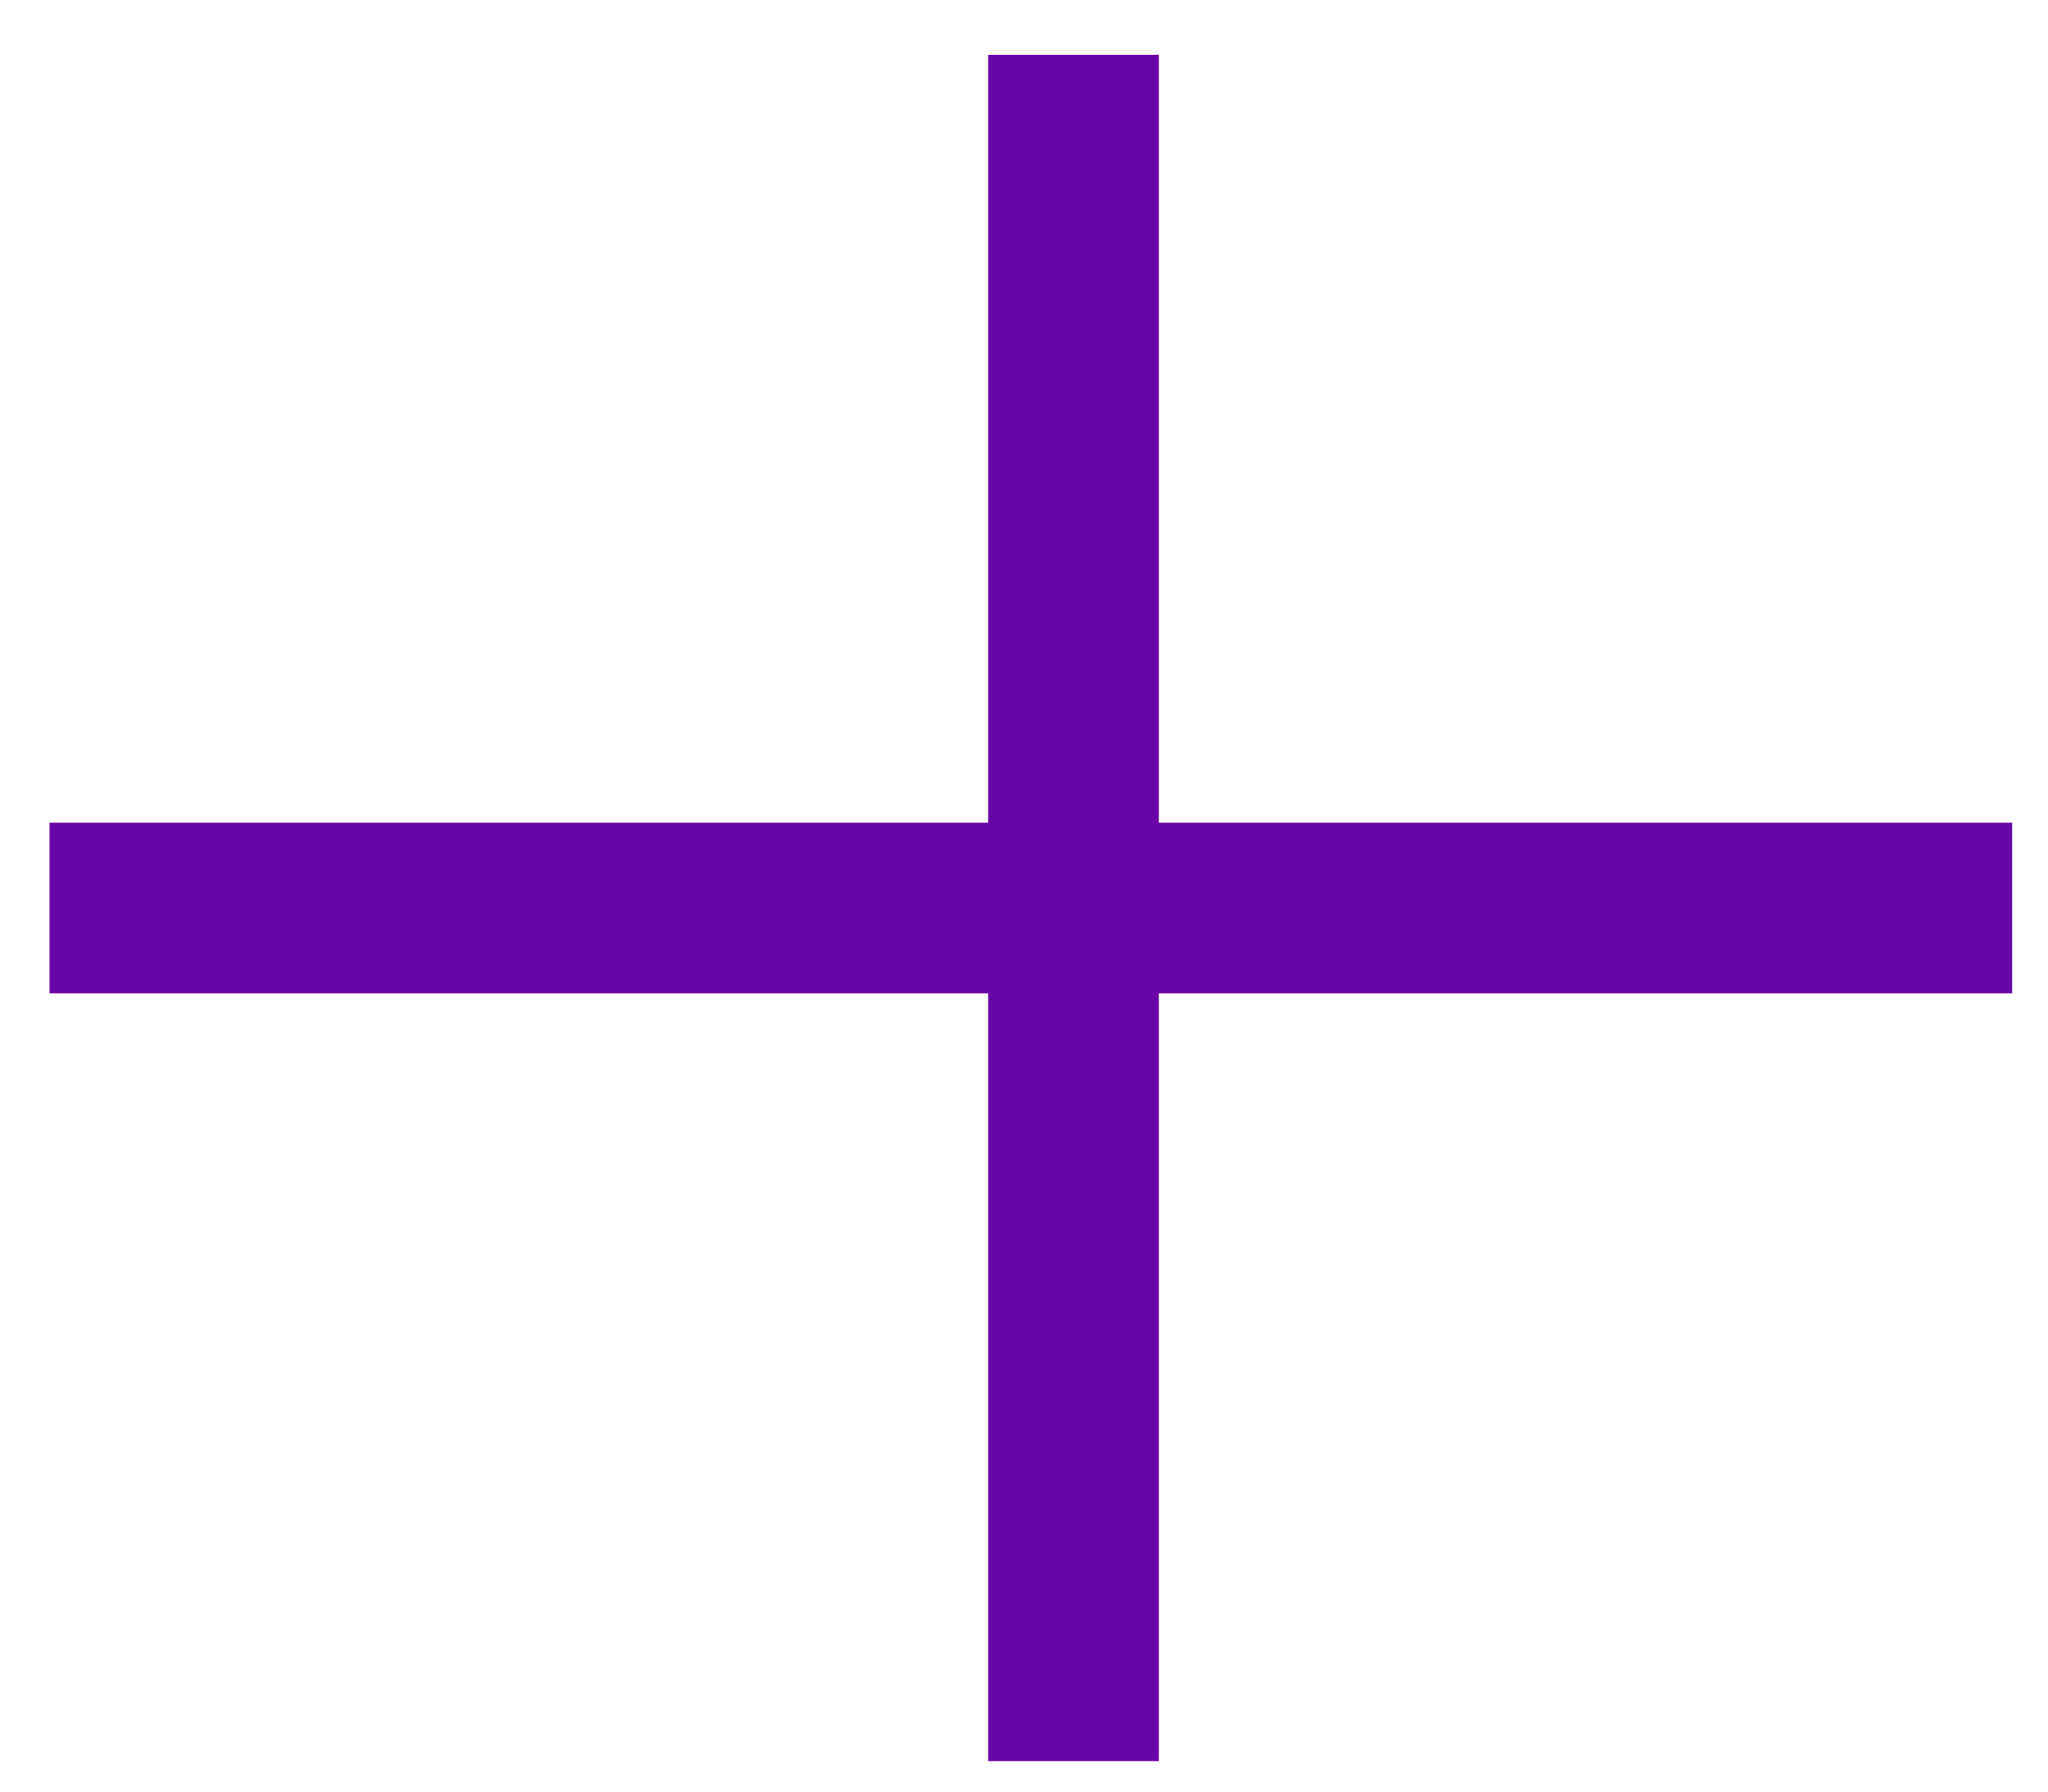
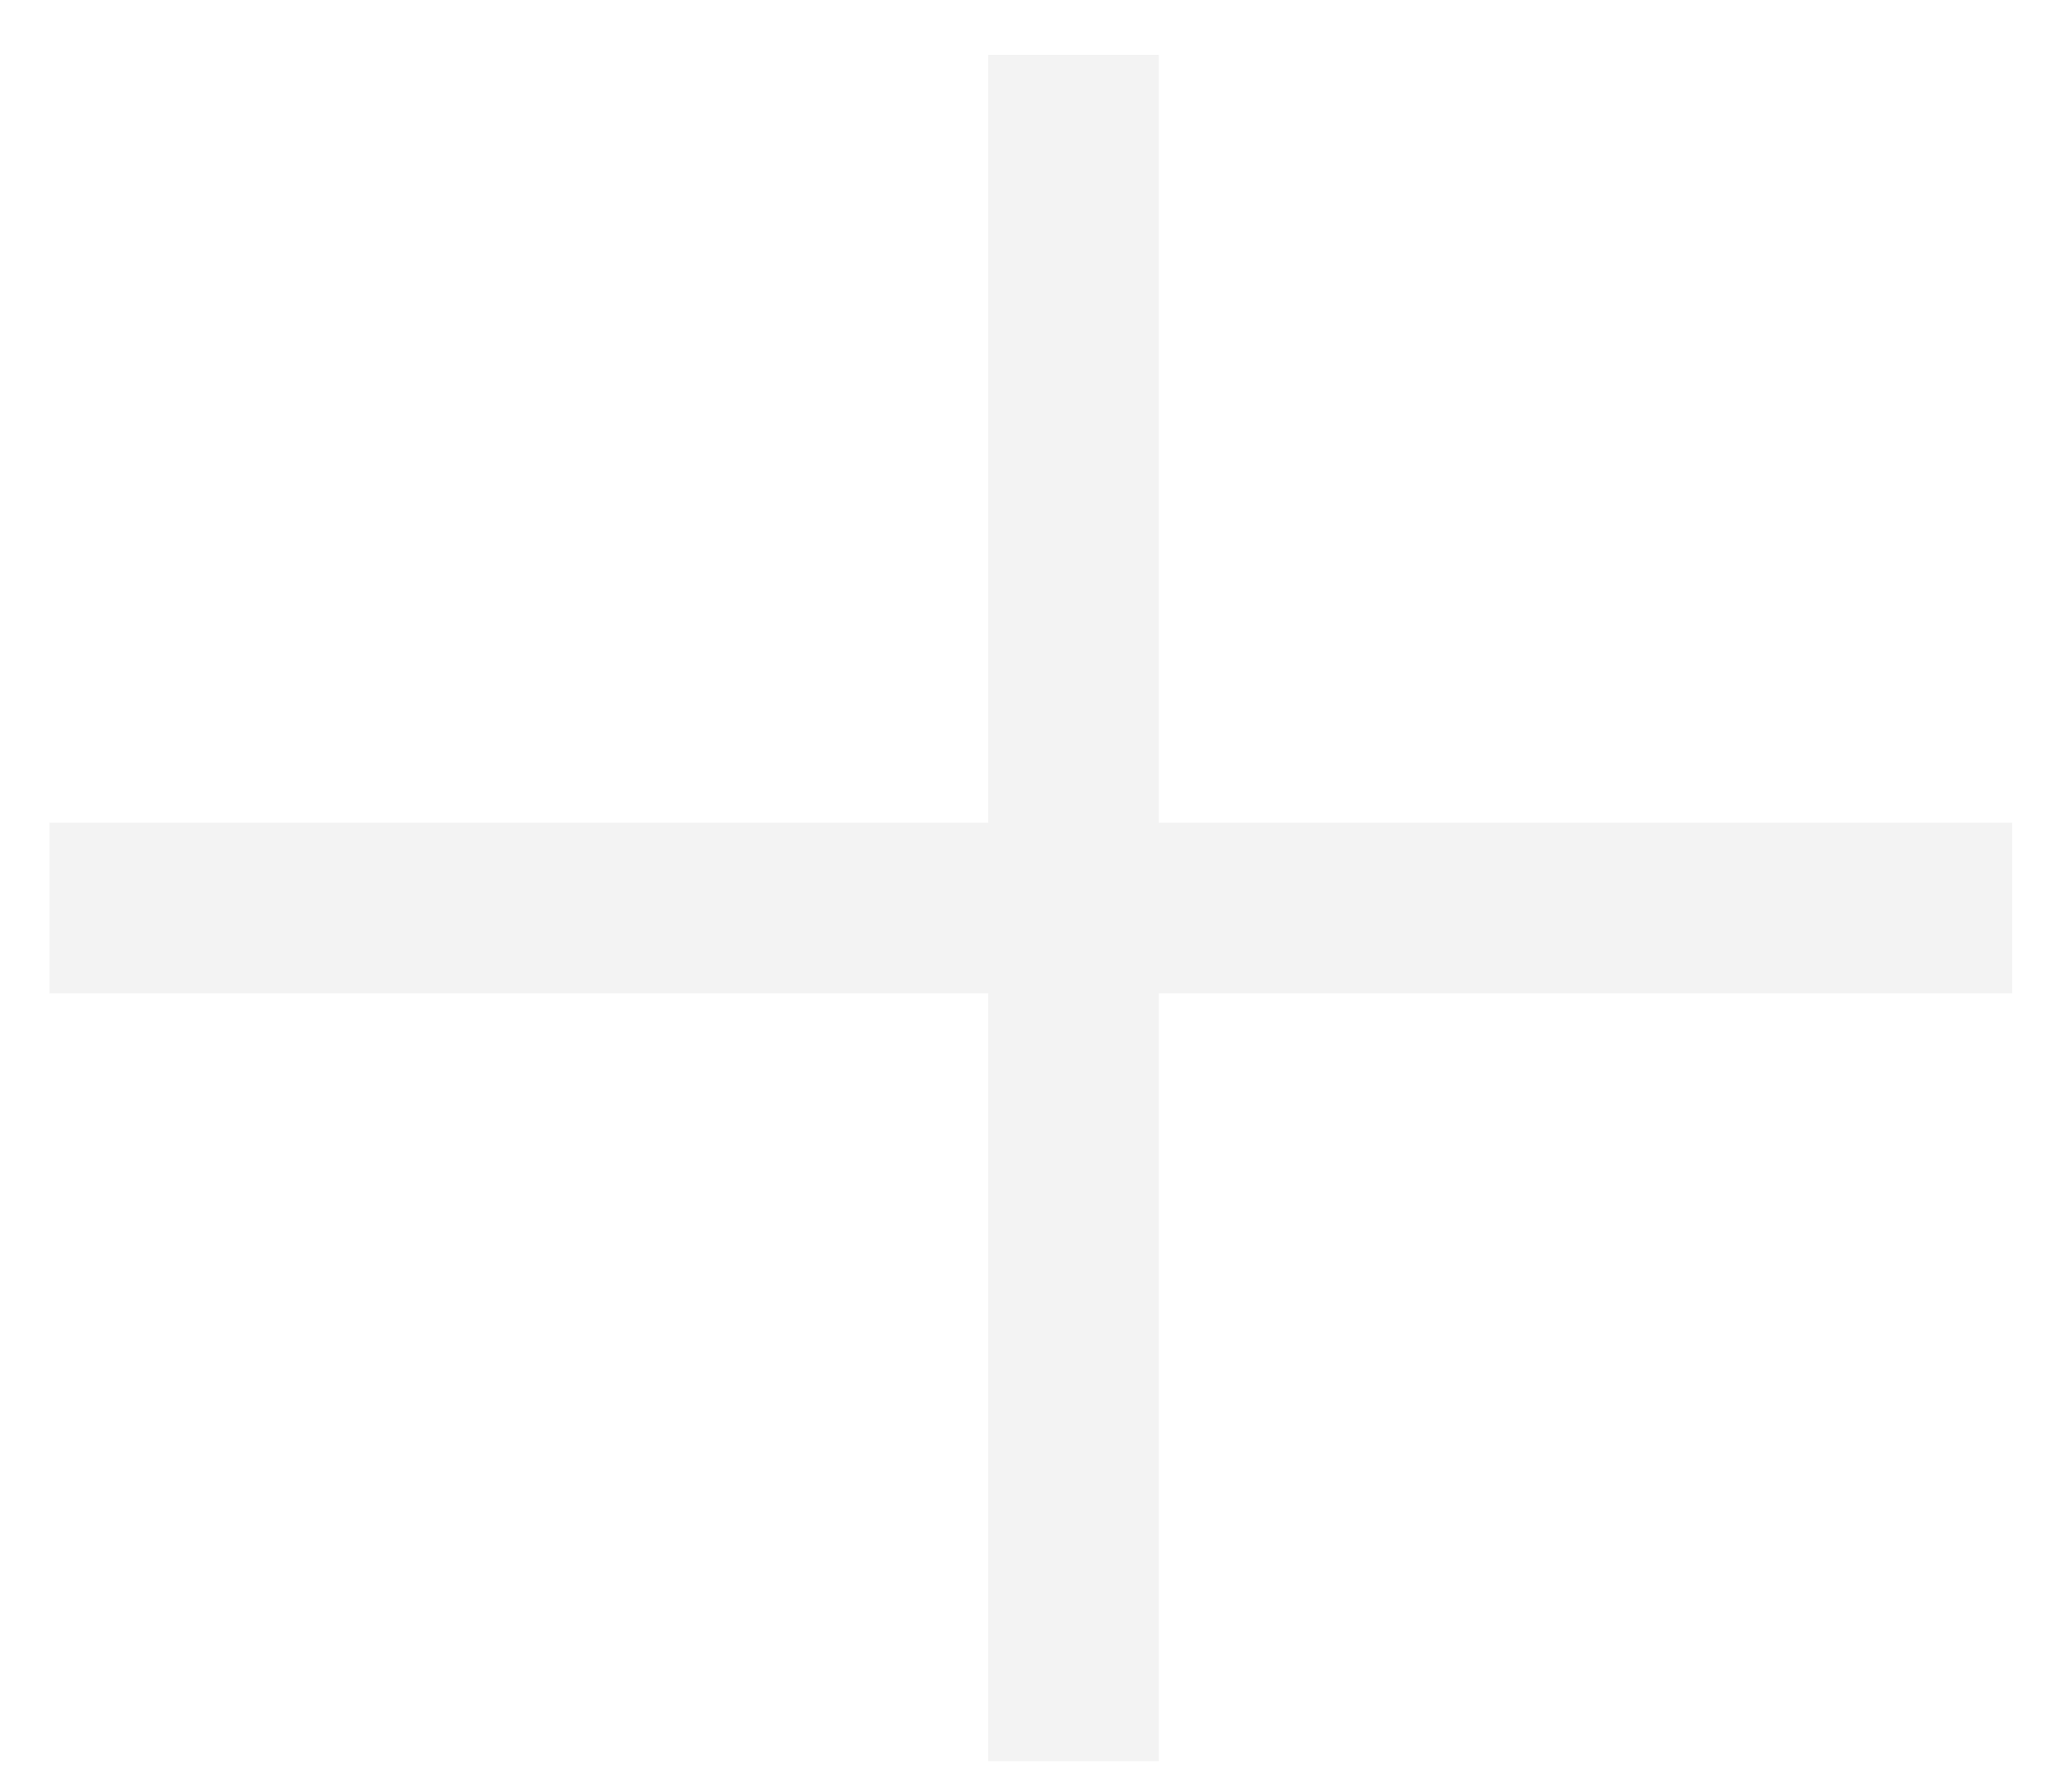
<svg xmlns="http://www.w3.org/2000/svg" width="24" height="21" viewBox="0 0 24 21" fill="none">
-   <path d="M12.58 0.643L12.58 20.643" stroke="#6805a6" stroke-width="2" />
-   <line x1="23.58" y1="10.643" x2="0.58" y2="10.643" stroke="#6805a6" stroke-width="2" />
+   <path d="M12.58 0.643L12.58 20.643" stroke="#F3F3F3" stroke-width="2" />
+   <line x1="23.58" y1="10.643" x2="0.58" y2="10.643" stroke="#F3F3F3" stroke-width="2" />
</svg>
